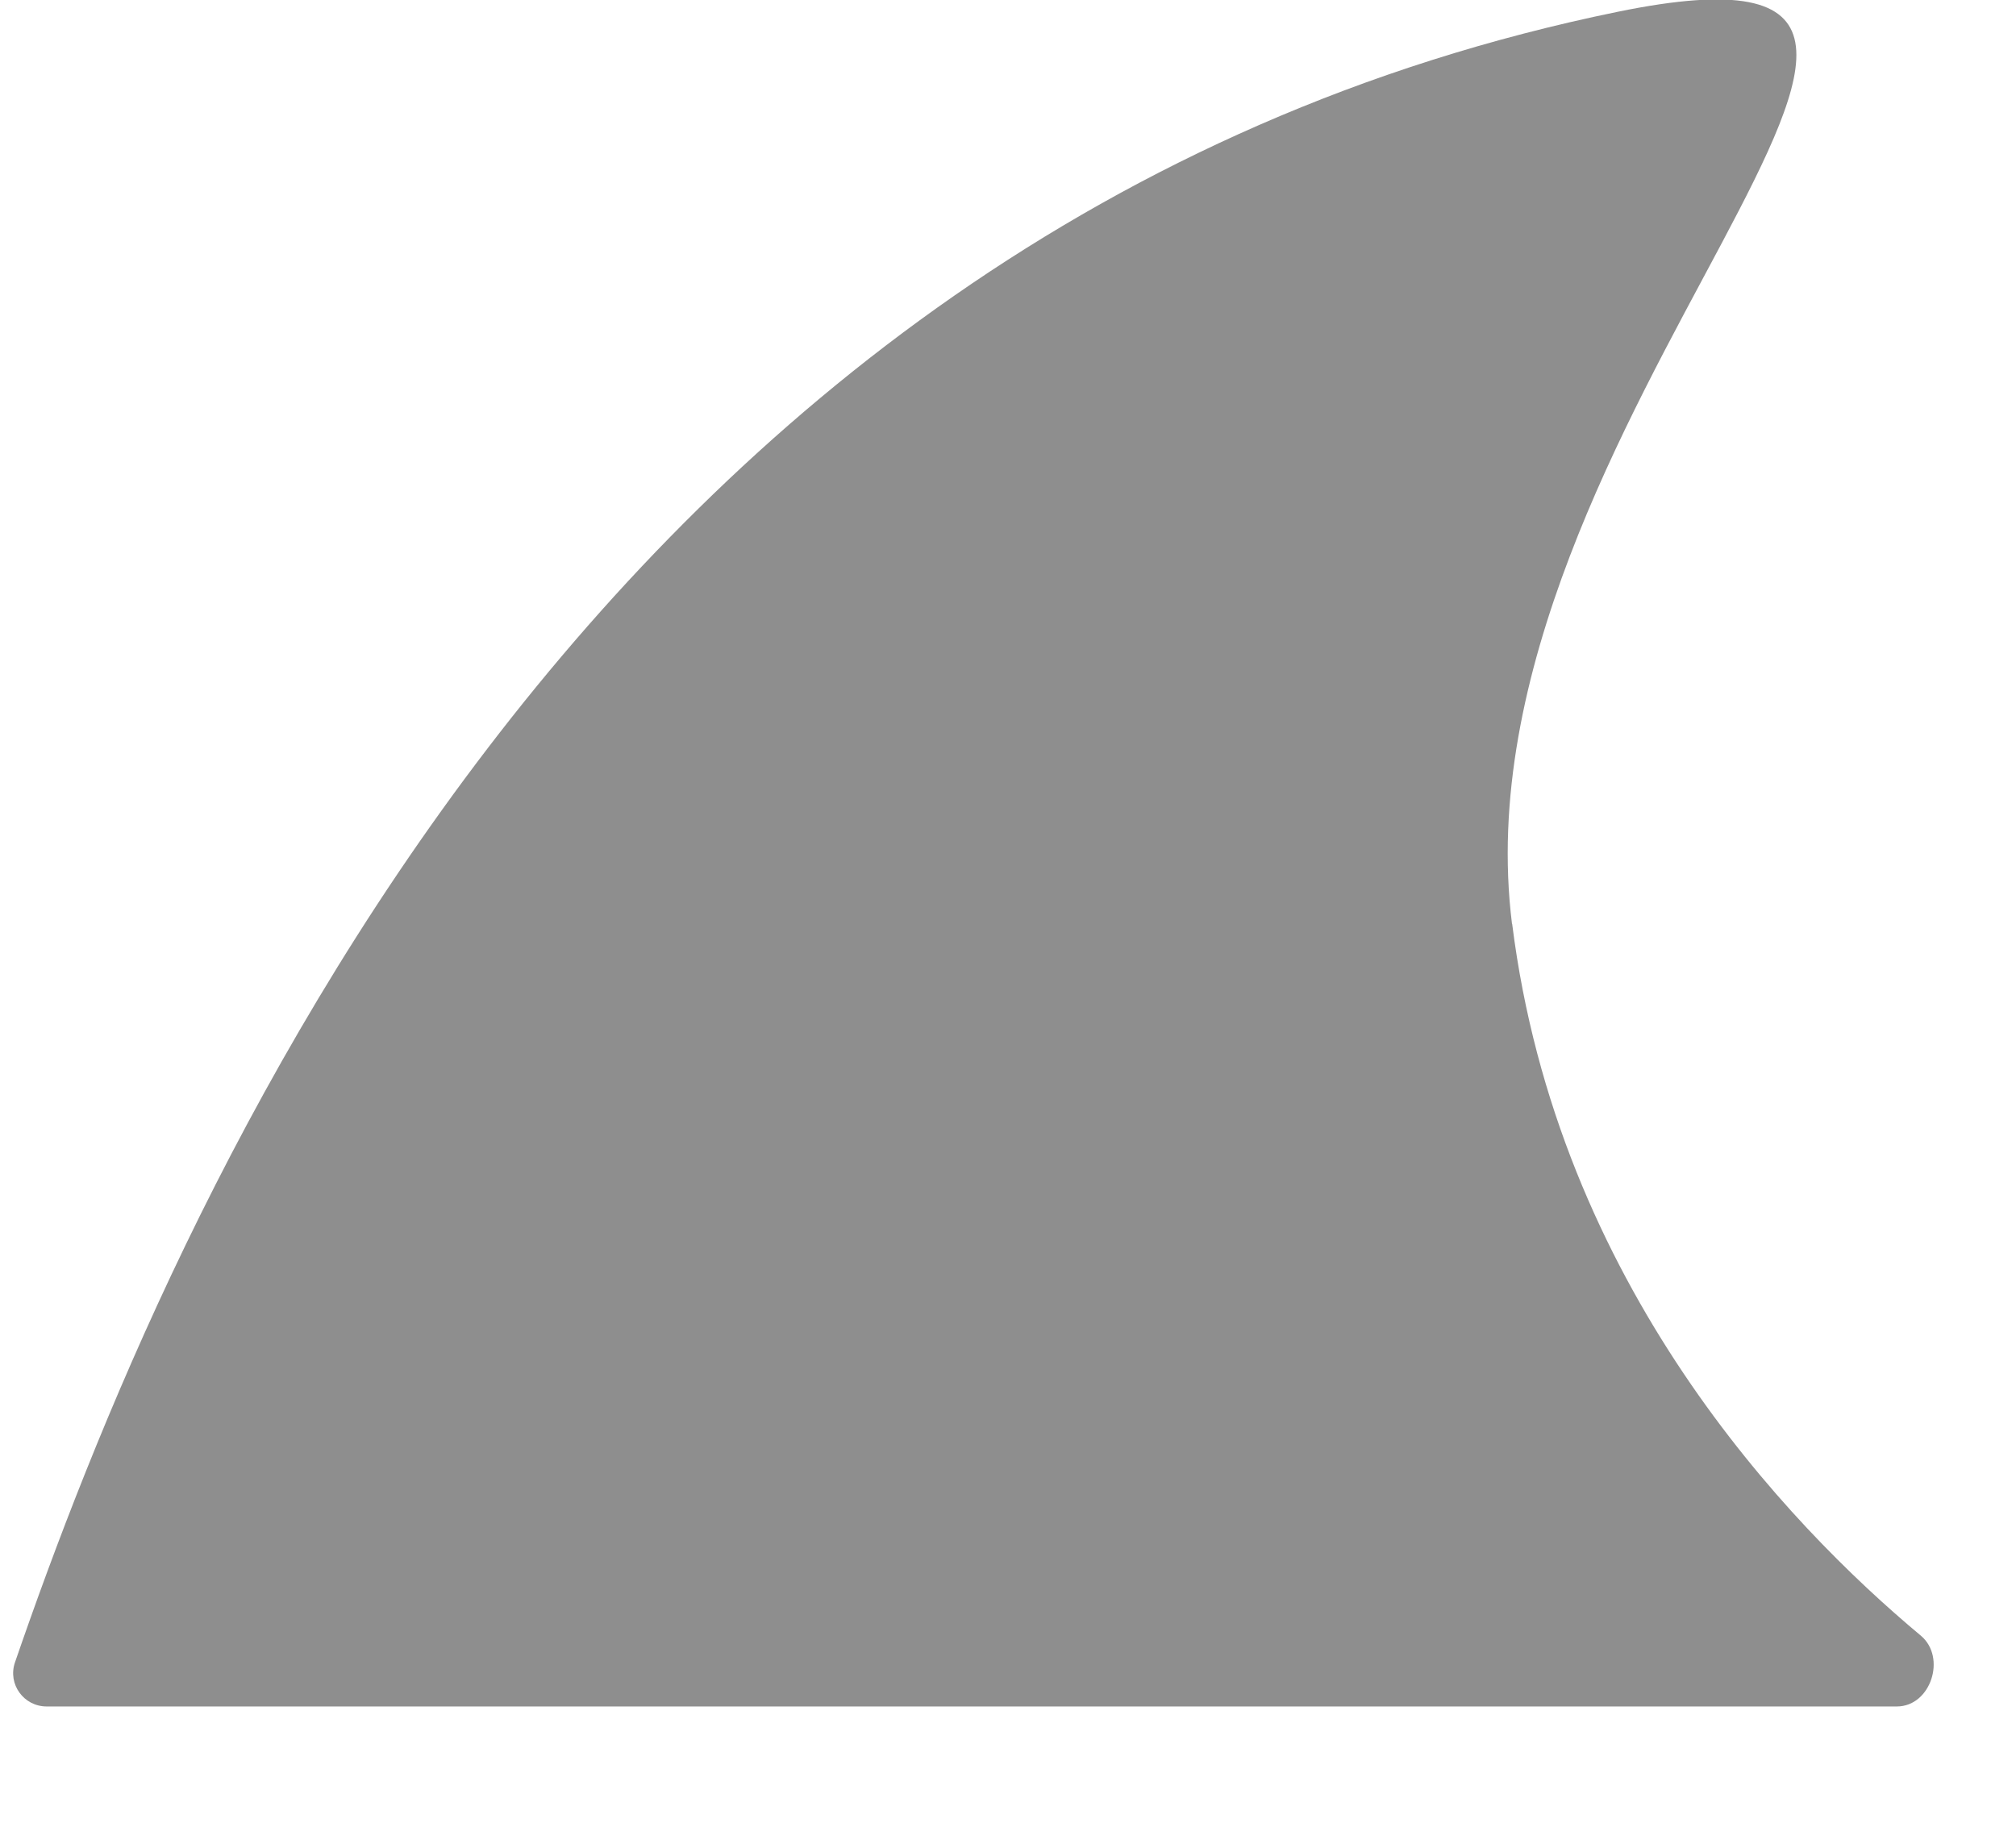
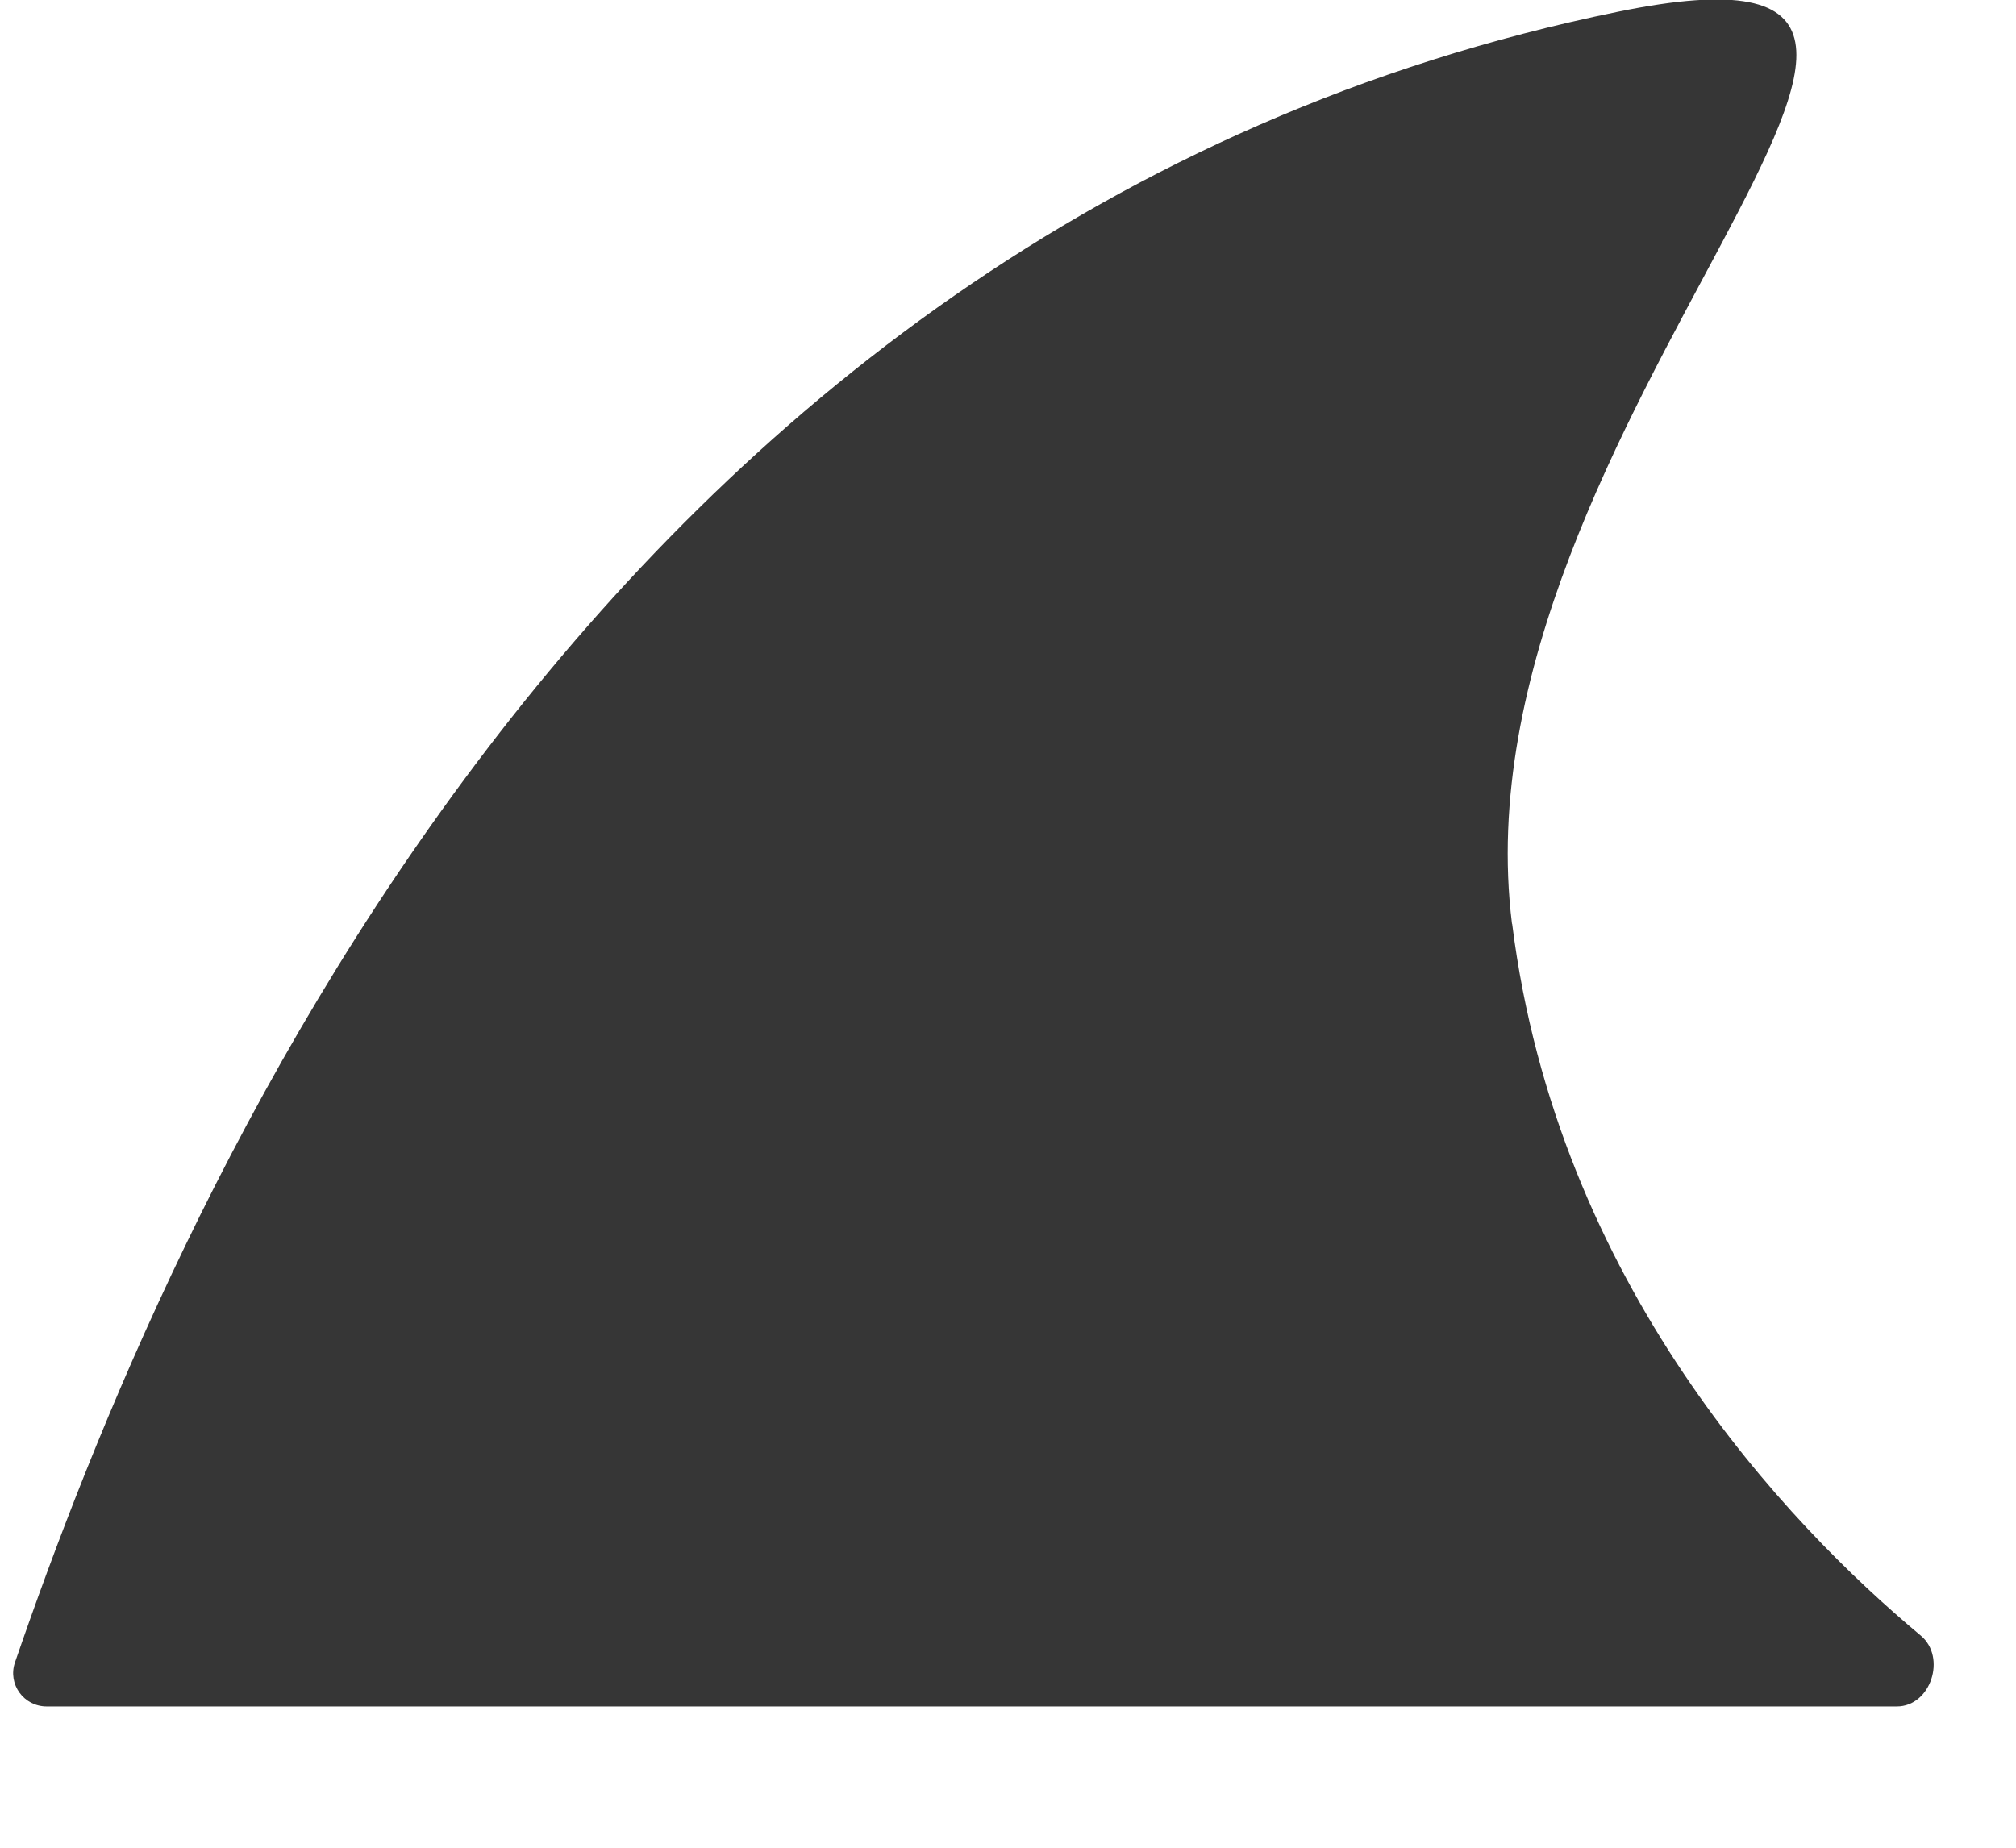
<svg xmlns="http://www.w3.org/2000/svg" fill="none" height="11" viewBox="0 0 12 11" width="12">
-   <path d="m9 5.5c-.372-2.98 3.491-6.016.63-5.43-6.134 1.256-8.623 7.158-9.541 9.827-.044.129.052.262.189.262h11.013c.202 0 .297-.293.142-.422-.792-.661-2.163-2.09-2.432-4.237z" fill="#8e8e8e" />
+   <path d="m9 5.5c-.372-2.98 3.491-6.016.63-5.43-6.134 1.256-8.623 7.158-9.541 9.827-.044.129.052.262.189.262h11.013c.202 0 .297-.293.142-.422-.792-.661-2.163-2.09-2.432-4.237z" fill="#363636" />
</svg>
